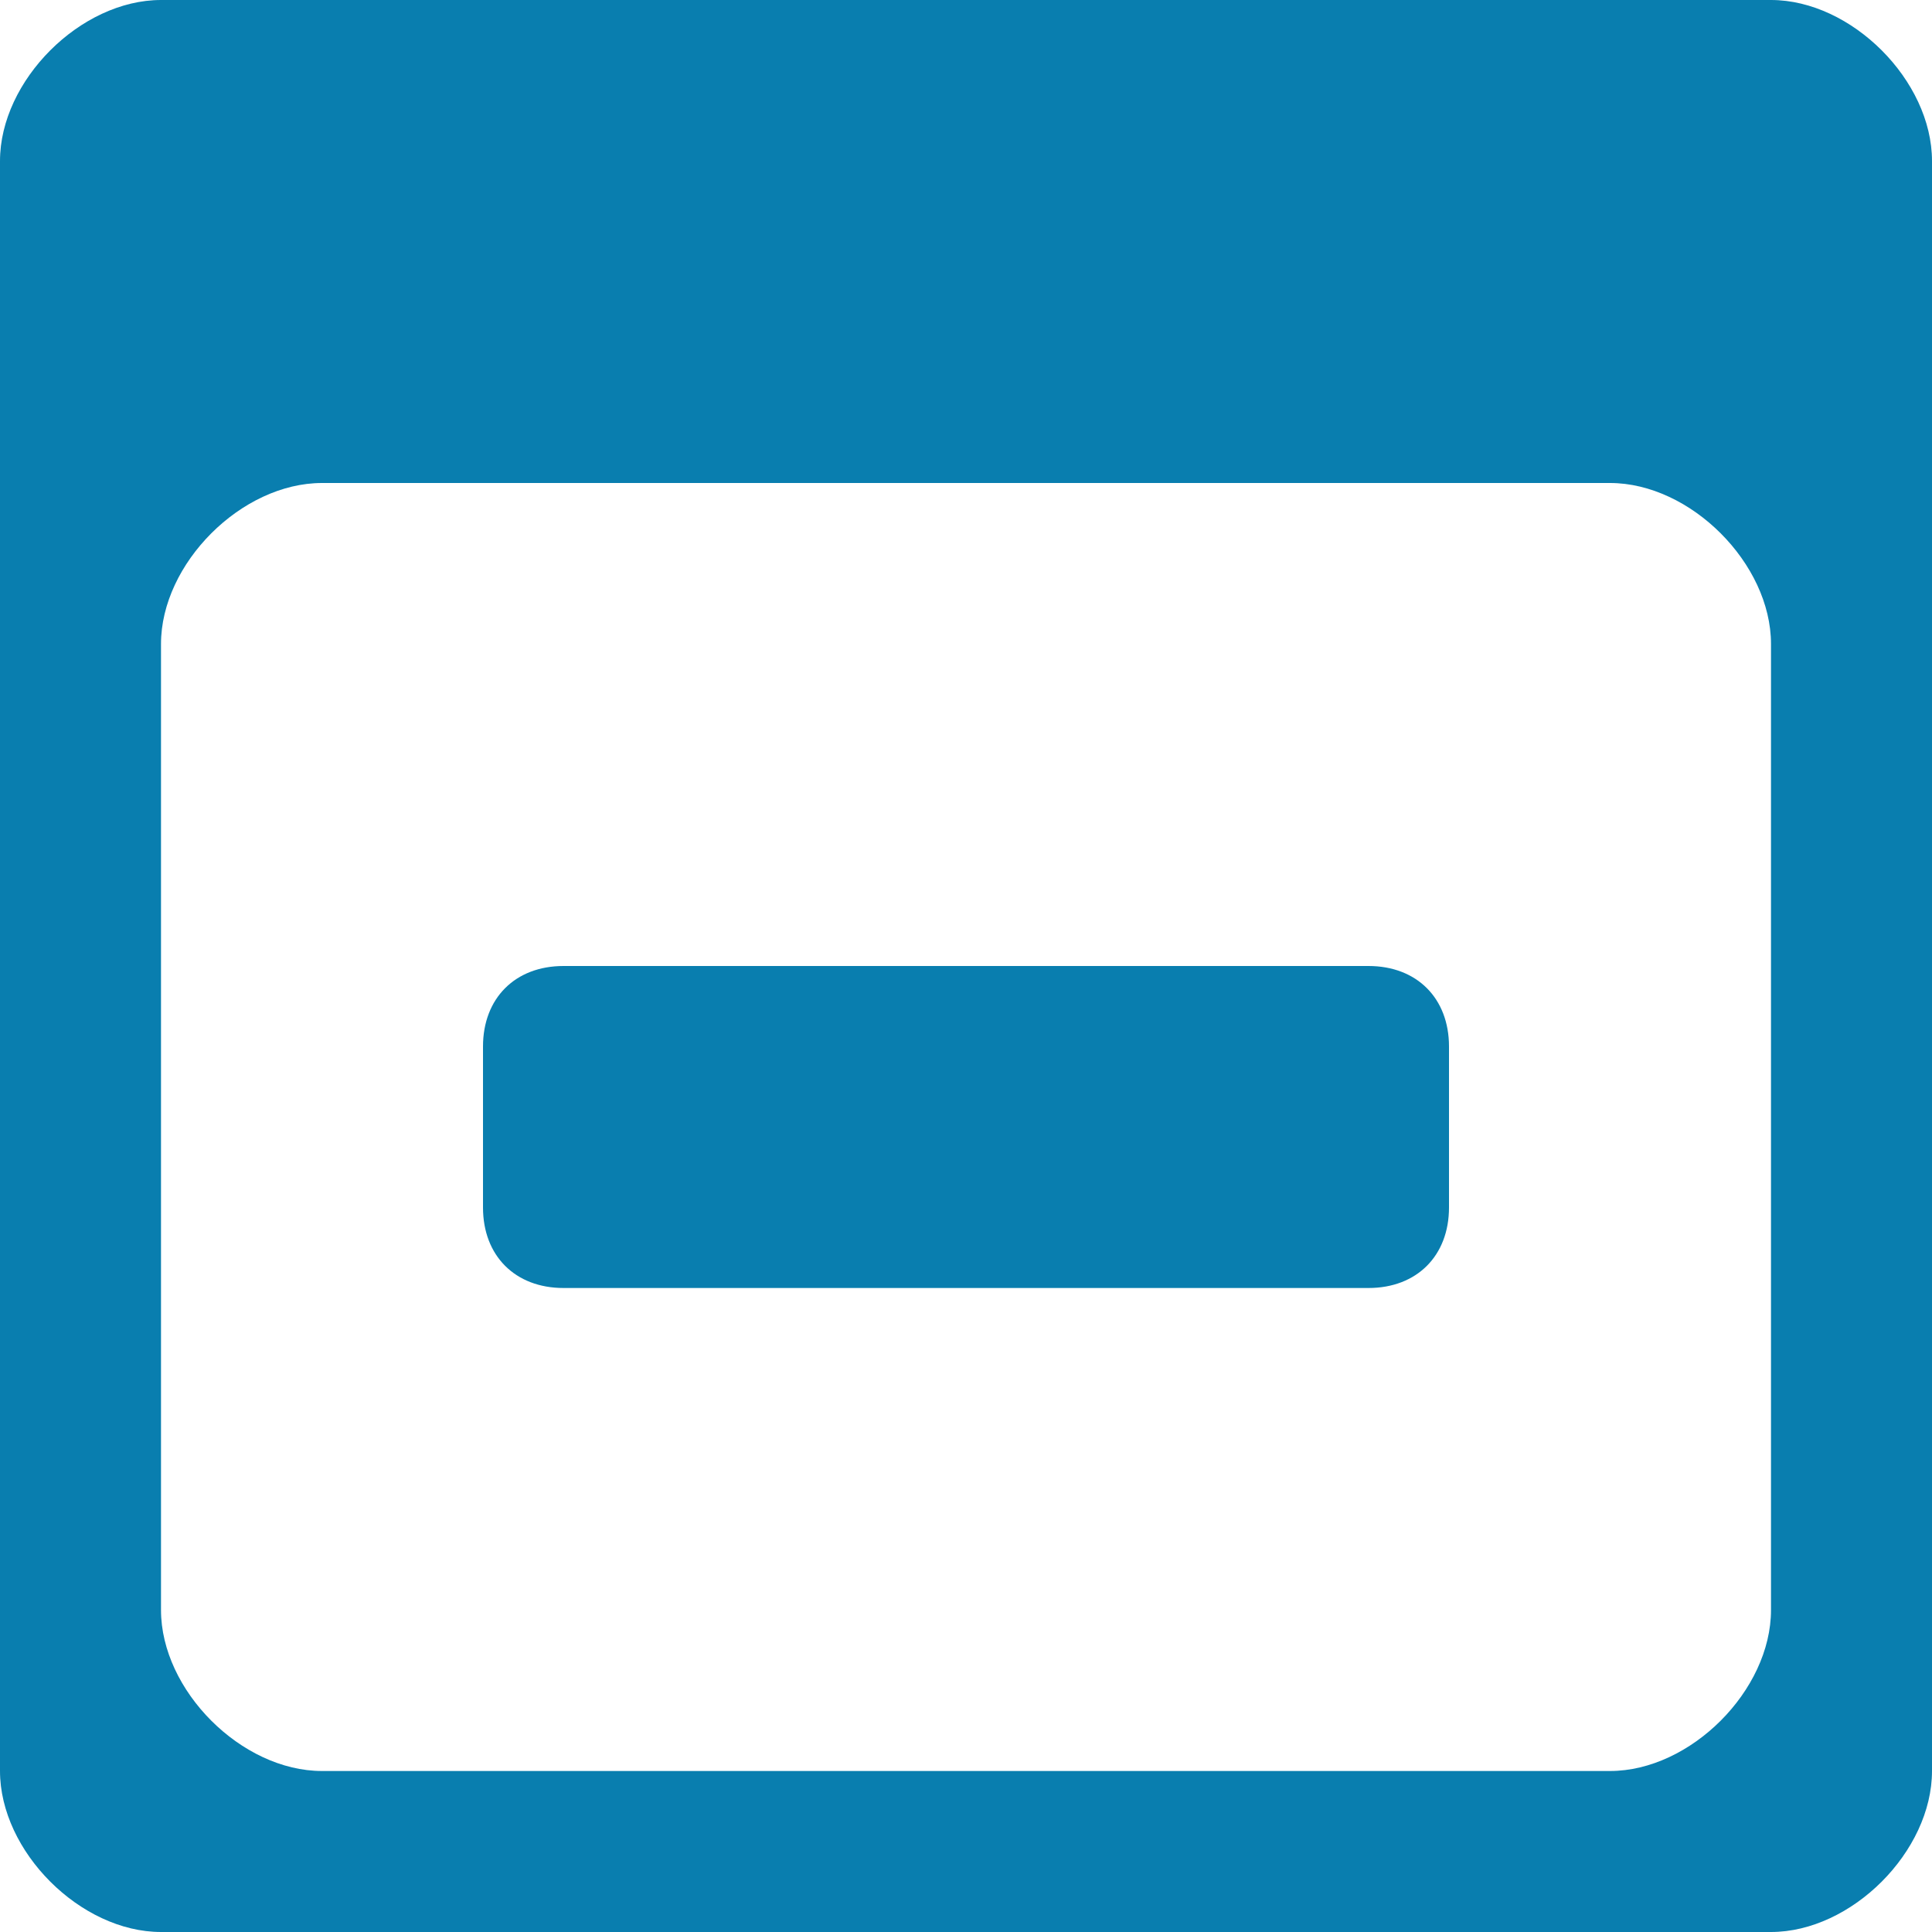
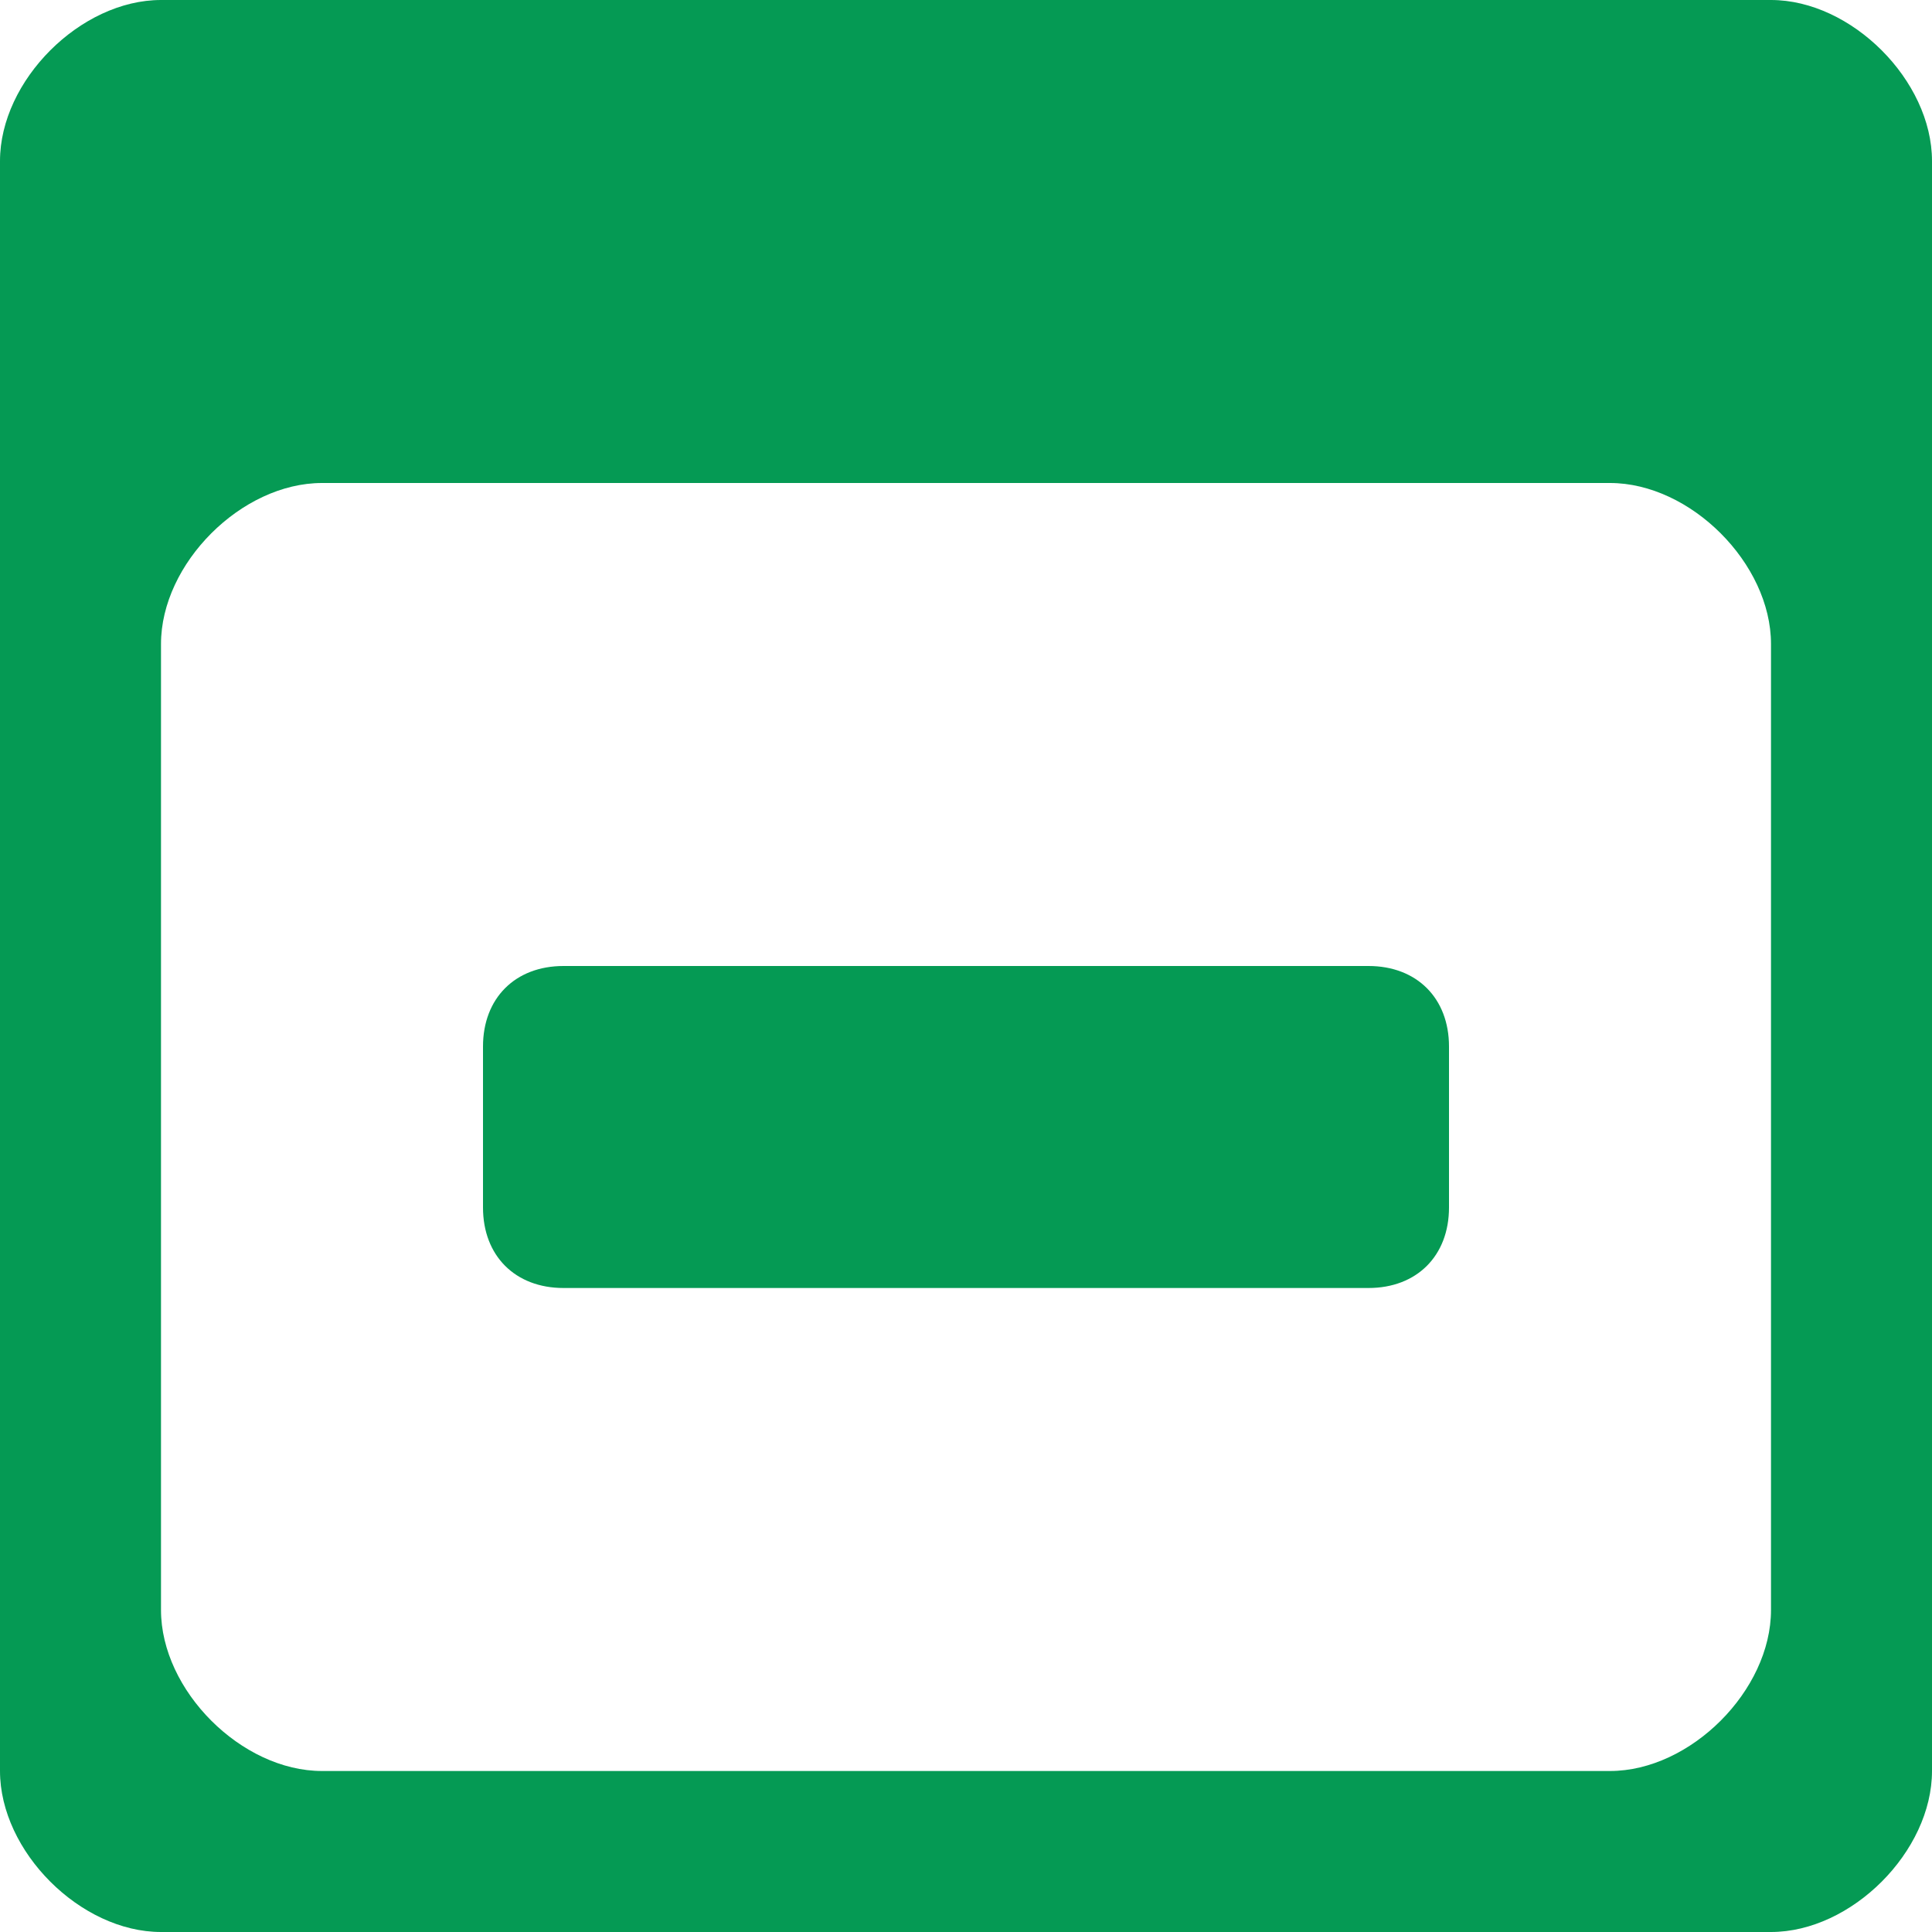
<svg xmlns="http://www.w3.org/2000/svg" width="12" height="12" viewBox="0 0 12 12" preserveAspectRatio="xMinYMid meet" overflow="visible">
-   <path d="M11 0h-10c-.5 0-1 .5-1 1v10c0 .5.5 1 1 1h10c.5 0 1-.5 1-1v-10c0-.5-.5-1-1-1zm0 10c0 .5-.5 1-1 1h-8c-.5 0-1-.5-1-1v-6c0-.5.5-1 1-1h8c.5 0 1 .5 1 1v6zm-2-2.5c0 .3-.2.5-.5.5h-5c-.3 0-.5-.2-.5-.5v-1c0-.3.2-.5.5-.5h5c.3 0 .5.2.5.5v1z" fill="#097eaf" />
+   <path d="M11 0h-10c-.5 0-1 .5-1 1v10c0 .5.5 1 1 1h10c.5 0 1-.5 1-1v-10c0-.5-.5-1-1-1zm0 10c0 .5-.5 1-1 1h-8c-.5 0-1-.5-1-1v-6c0-.5.5-1 1-1h8c.5 0 1 .5 1 1v6zm-2-2.5c0 .3-.2.5-.5.5h-5c-.3 0-.5-.2-.5-.5v-1c0-.3.2-.5.5-.5h5c.3 0 .5.2.5.5v1z" fill="#059A54" />
</svg>
